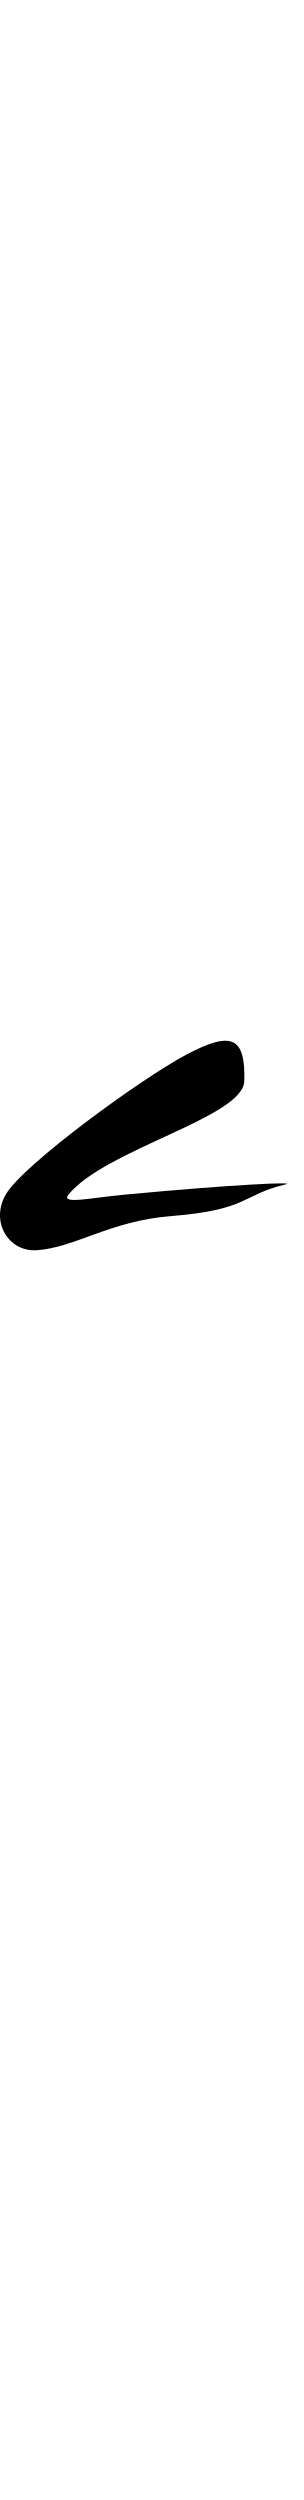
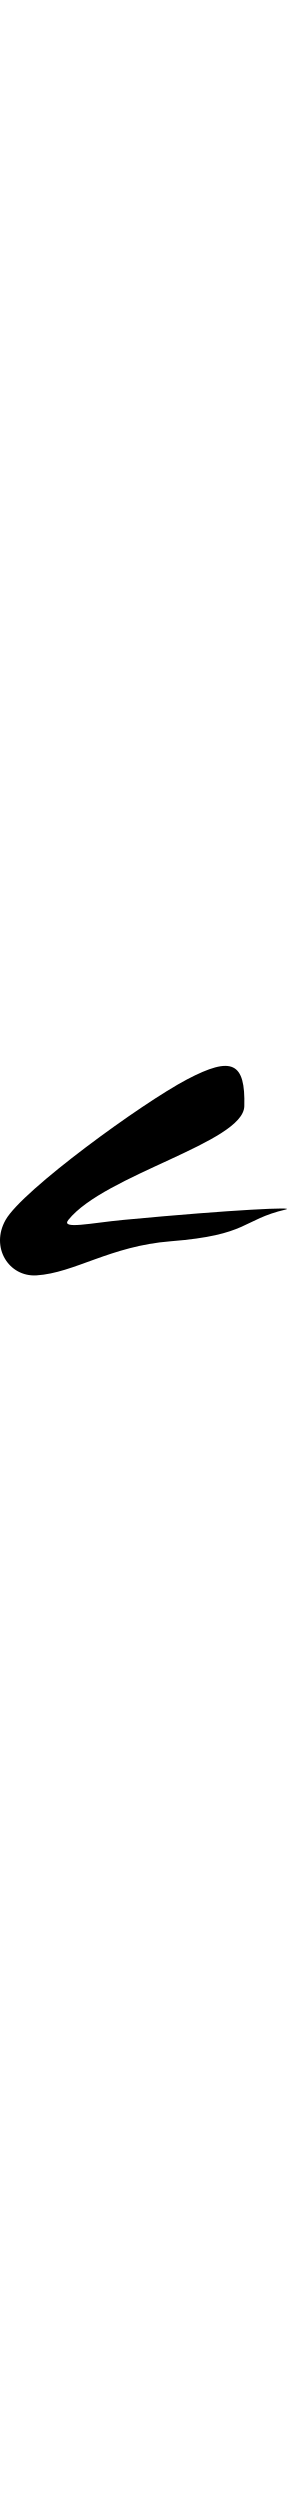
<svg xmlns="http://www.w3.org/2000/svg" width="17" height="140" viewBox="0 0 17 140" fill="none">
-   <path d="M10.473 59.039C12.999 57.71 13.748 58.083 13.681 60.542C13.626 62.572 5.857 64.373 3.828 66.907C3.381 67.465 5.107 67.077 6.907 66.907C13.207 66.314 16.636 66.175 15.999 66.325C13.528 66.907 13.948 67.758 9.551 68.104C6.175 68.37 4.172 69.88 2.045 70.013C0.49 70.111 -0.553 68.439 0.314 66.907C1.256 65.241 7.947 60.369 10.473 59.039Z" fill="black" />
+   <path d="M10.473 60.447C12.999 59.118 13.748 59.49 13.681 61.95C13.626 63.98 5.857 65.781 3.828 68.315C3.381 68.872 5.107 68.484 6.907 68.315C13.207 67.722 16.636 67.583 15.999 67.733C13.528 68.315 13.948 69.166 9.551 69.512C6.175 69.777 4.172 71.288 2.045 71.421C0.49 71.518 -0.553 69.847 0.314 68.315C1.256 66.648 7.947 61.777 10.473 60.447Z" fill="black" />
</svg>
